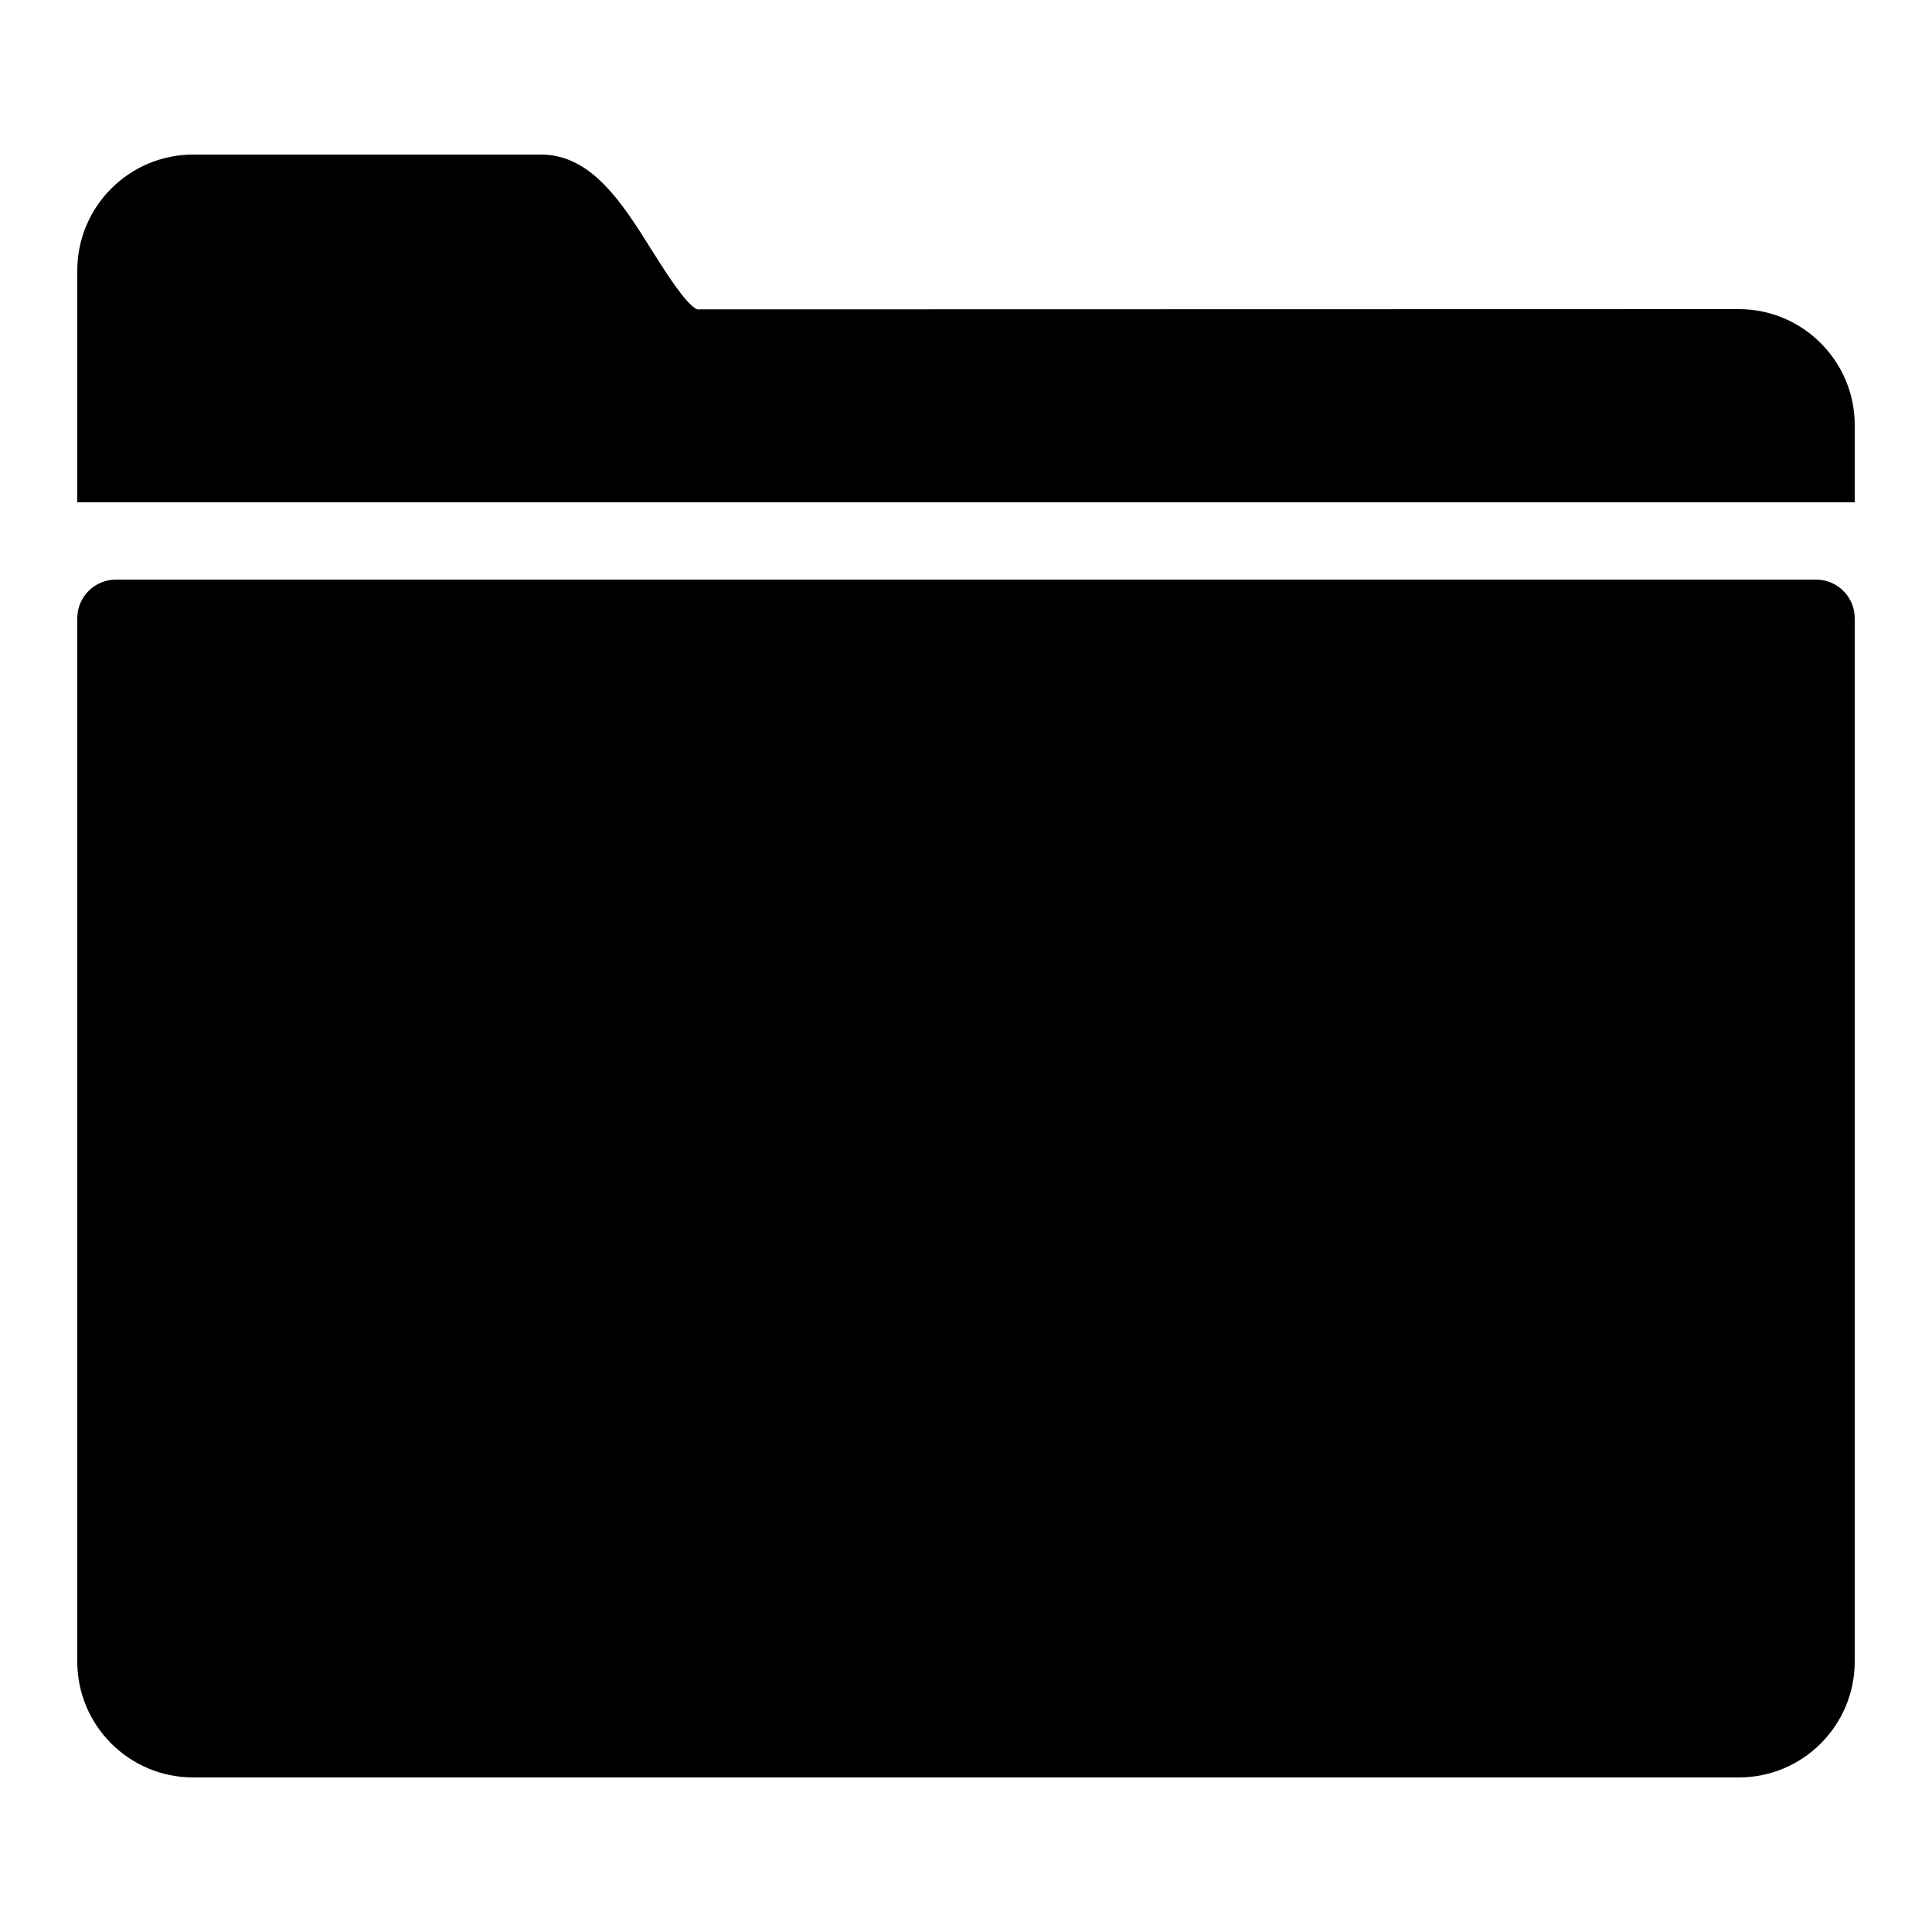
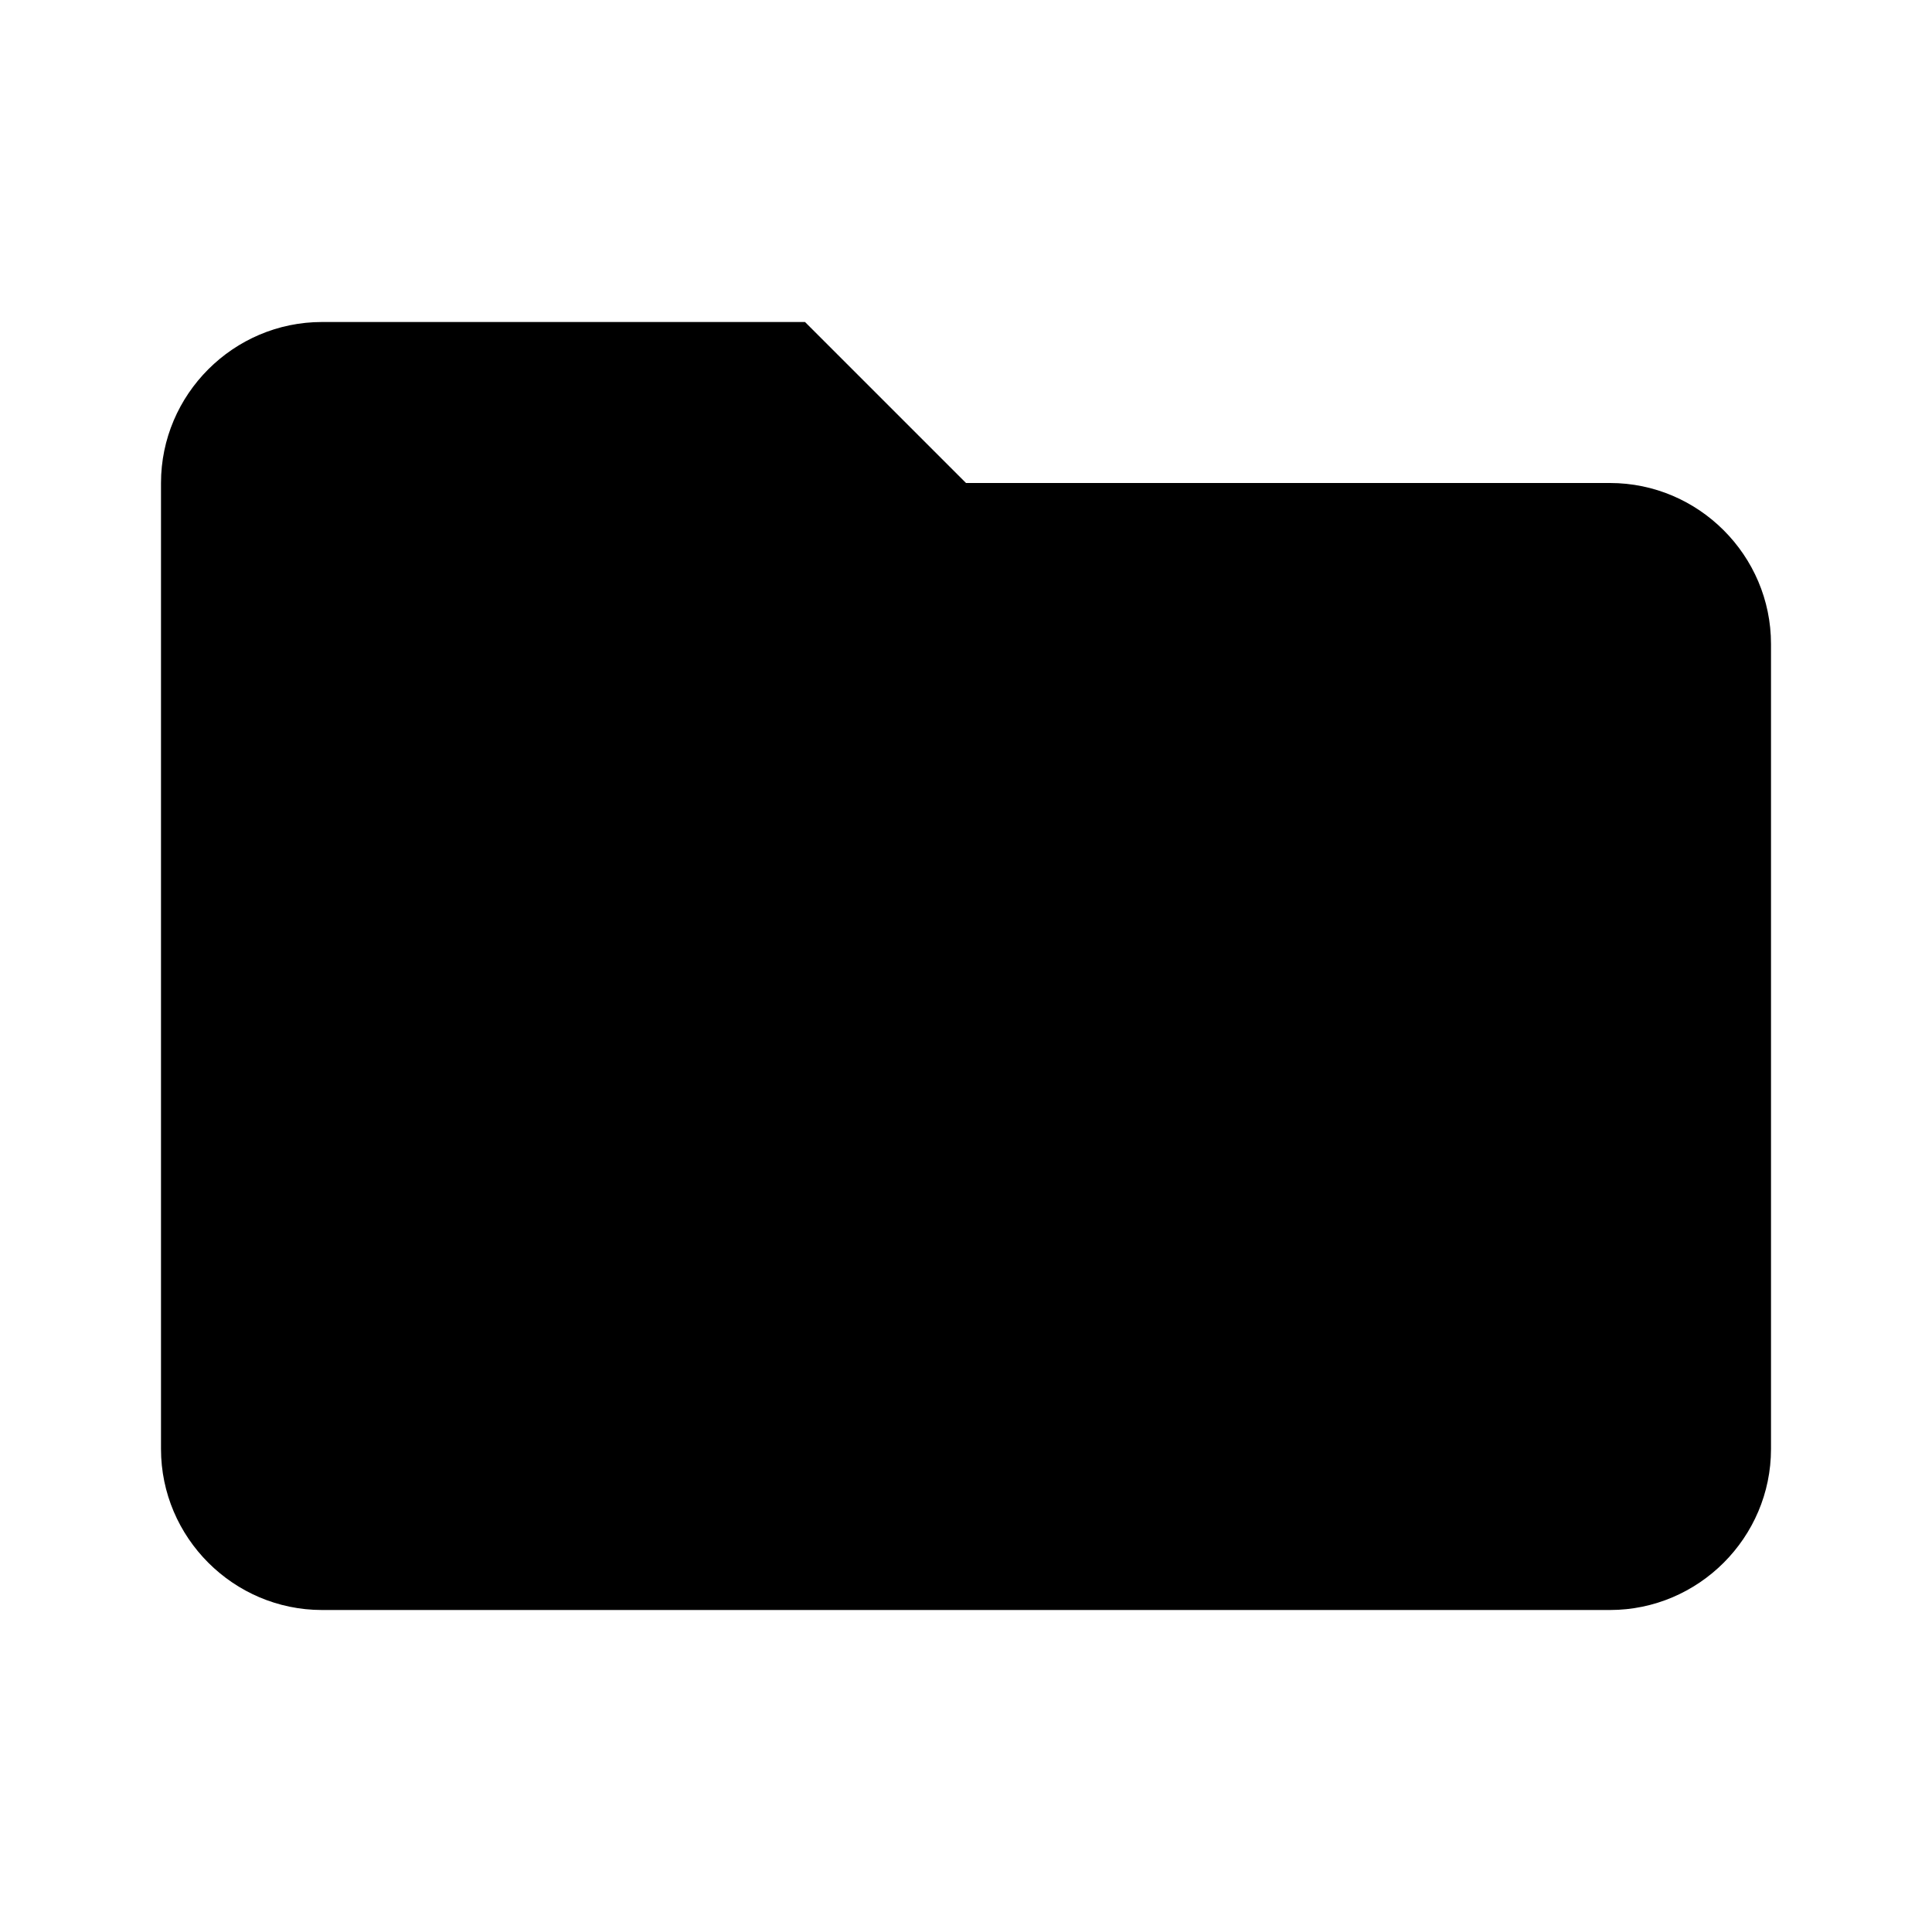
- <svg xmlns="http://www.w3.org/2000/svg" viewBox="0 0 50 50" width="50px" height="50px">
-   <path d="M 5 4 C 3.346 4 2 5.346 2 7 L 2 13 L 3 13 L 47 13 L 48 13 L 48 11 C 48 9.346 46.654 8 45 8 L 18.045 8.006 C 17.766 7.905 17.189 6.986 16.879 6.492 C 16.112 5.268 15.317 4 14 4 L 5 4 z M 3 15 C 2.448 15 2 15.448 2 16 L 2 43 C 2 44.657 3.343 46 5 46 L 45 46 C 46.657 46 48 44.657 48 43 L 48 16 C 48 15.448 47.552 15 47 15 L 3 15 z" />
+ <svg xmlns="http://www.w3.org/2000/svg" viewBox="0 0 24 24" width="24px" height="24px">
+   <path d="M20,6h-8l-2-2H4C2.9,4,2,4.9,2,6v12c0,1.1,0.9,2,2,2h16c1.1,0,2-0.9,2-2V8C22,6.9,21.1,6,20,6z" />
</svg>
